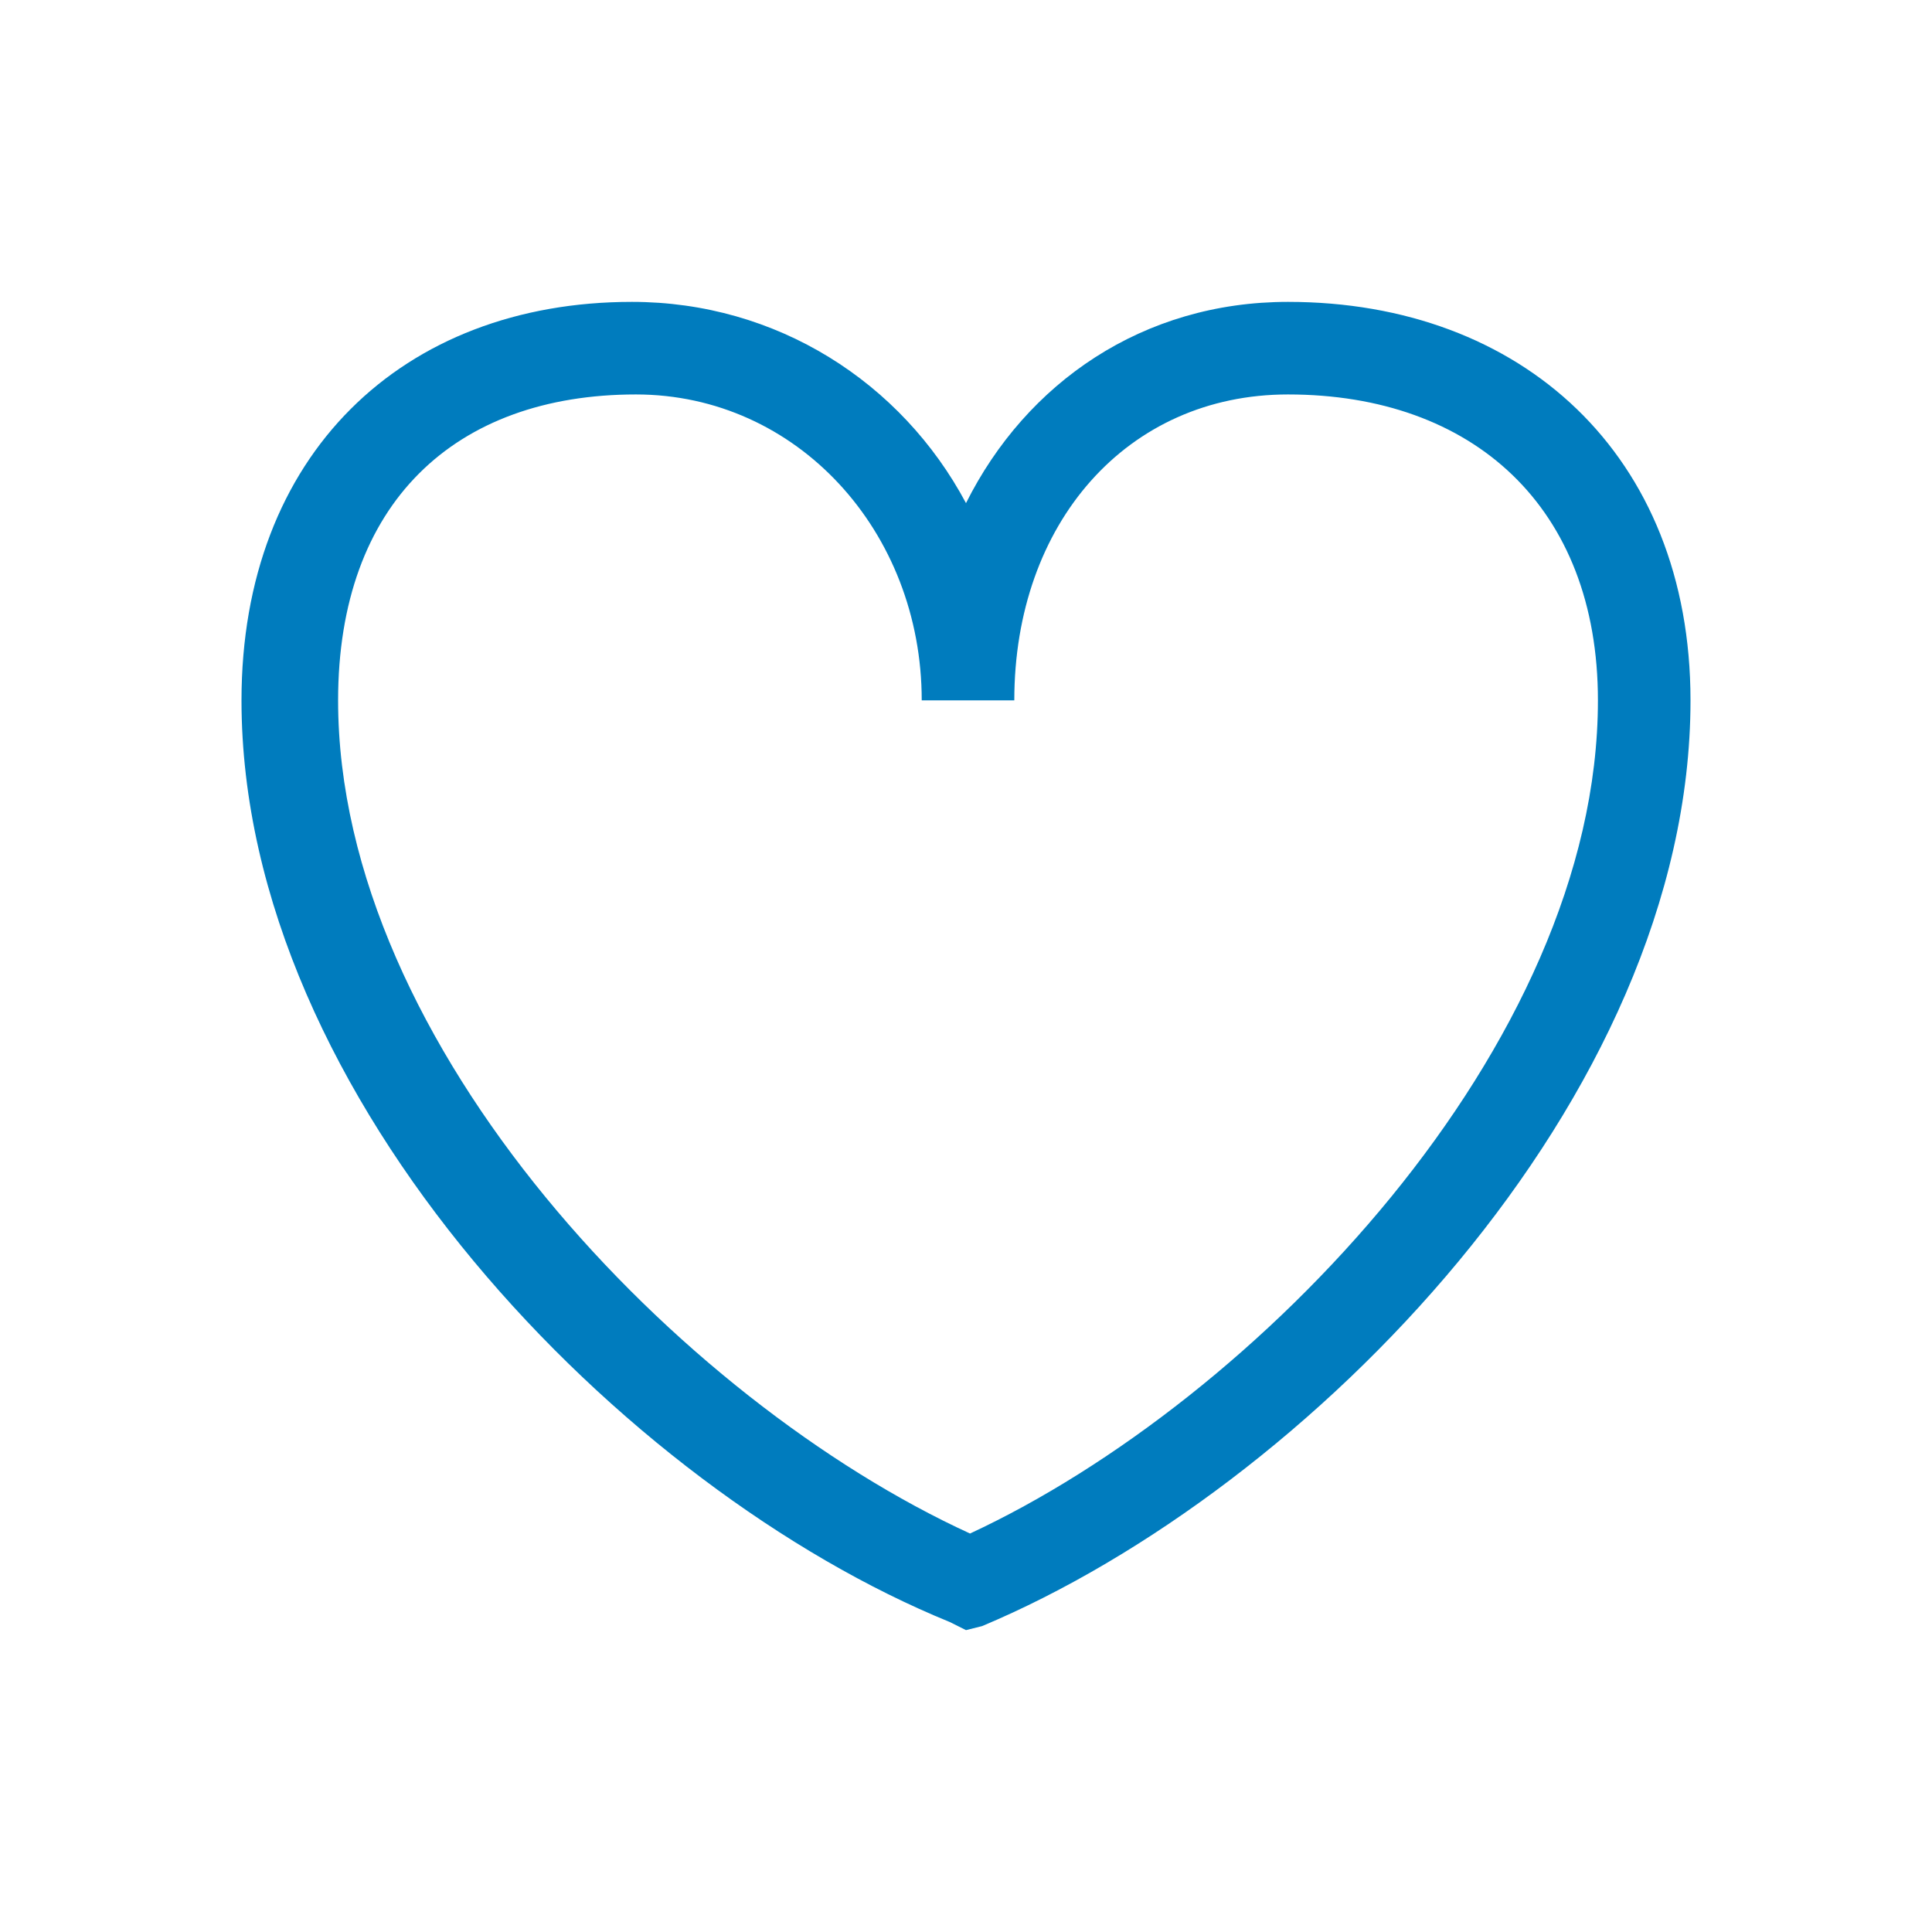
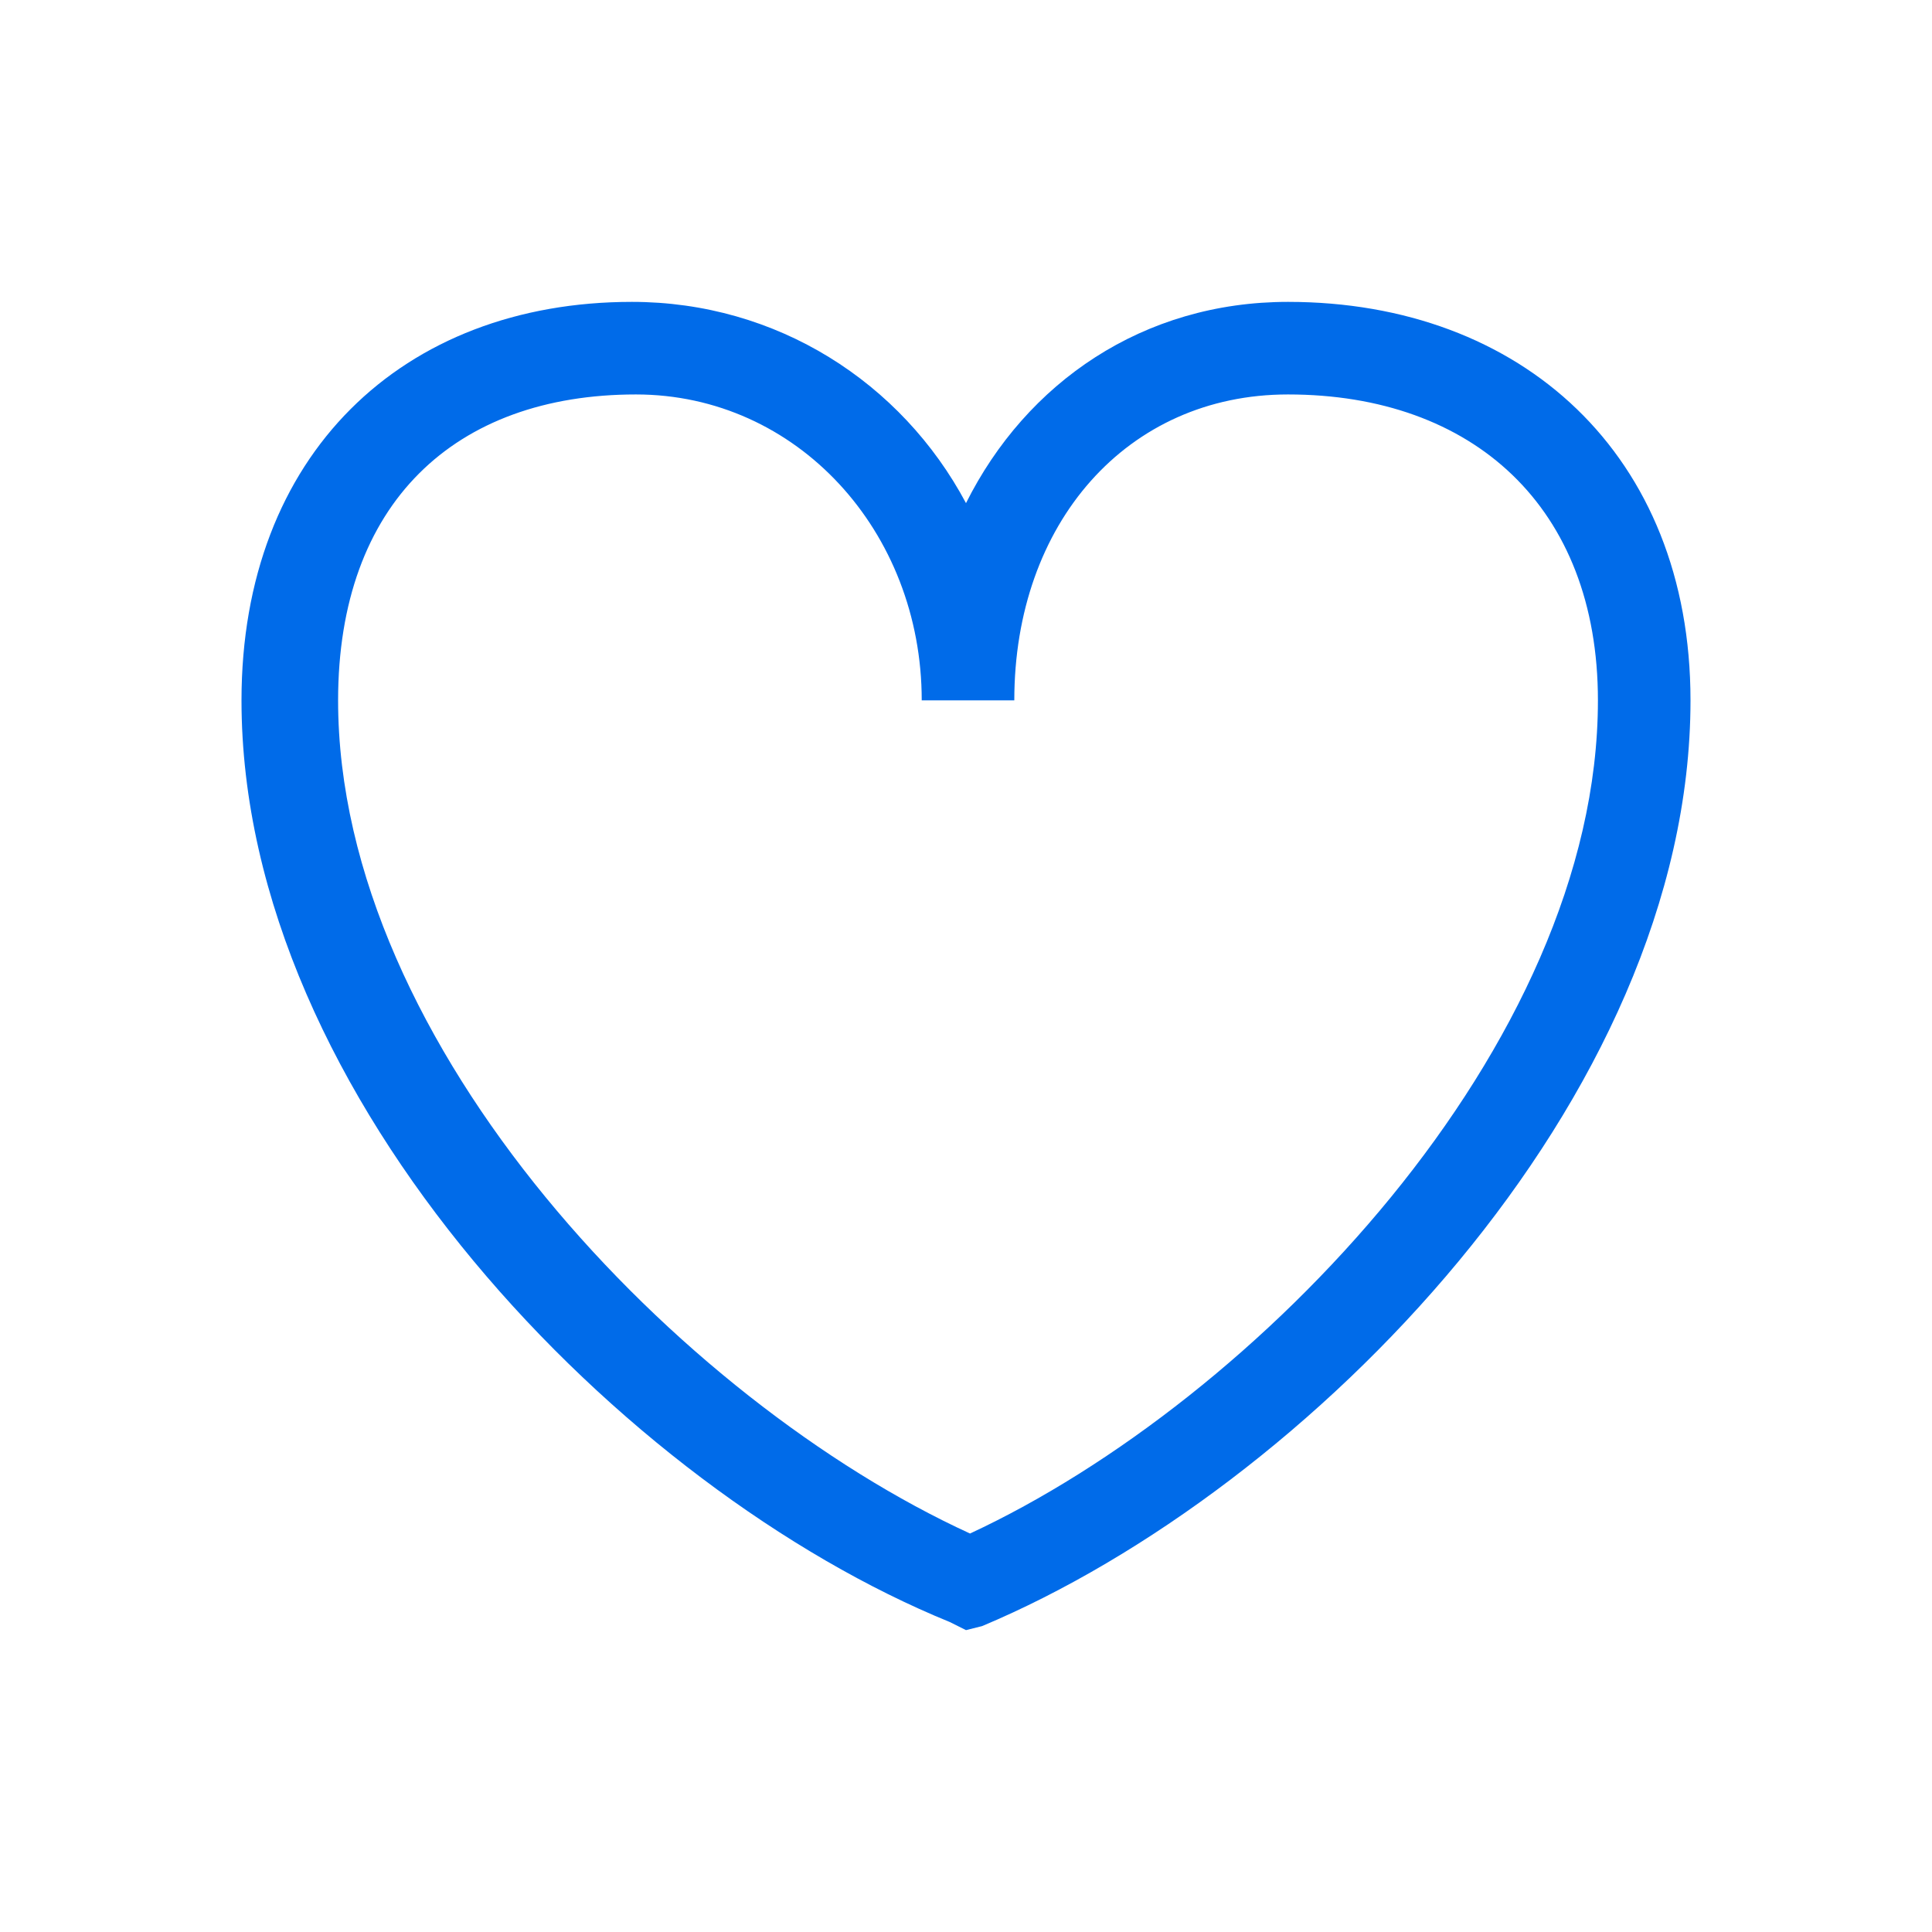
<svg xmlns="http://www.w3.org/2000/svg" version="1.1" id="Layer_1" x="0" y="0" viewBox="0 0 48 48" xml:space="preserve">
-   <path id="a_1_" d="M39.7 17.4c0-4.8-3.1-7.6-7.7-7.6-4 0-6.8 3.2-6.8 7.6h-2.3c0-4.2-3.1-7.6-7.1-7.6-4.5 0-7.4 2.7-7.4 7.6 0 8.6 8.5 17.4 15.7 20.7 7.1-3.3 15.6-12.1 15.6-20.7zM32 7.5c5.8 0 10 3.8 10 9.9 0 9.9-9.5 19.6-17.6 23l-.4.1-.4-.2C15.5 37 6 27.3 6 17.4c0-6.1 4-9.9 9.7-9.9 3.6 0 6.7 2 8.3 5 1.5-3 4.4-5 8-5z" fill="#007cbe" />
+   <path id="a_1_" d="M39.7 17.4c0-4.8-3.1-7.6-7.7-7.6-4 0-6.8 3.2-6.8 7.6h-2.3c0-4.2-3.1-7.6-7.1-7.6-4.5 0-7.4 2.7-7.4 7.6 0 8.6 8.5 17.4 15.7 20.7 7.1-3.3 15.6-12.1 15.6-20.7zM32 7.5c5.8 0 10 3.8 10 9.9 0 9.9-9.5 19.6-17.6 23l-.4.1-.4-.2C15.5 37 6 27.3 6 17.4c0-6.1 4-9.9 9.7-9.9 3.6 0 6.7 2 8.3 5 1.5-3 4.4-5 8-5z" fill="#006be9" />
</svg>
